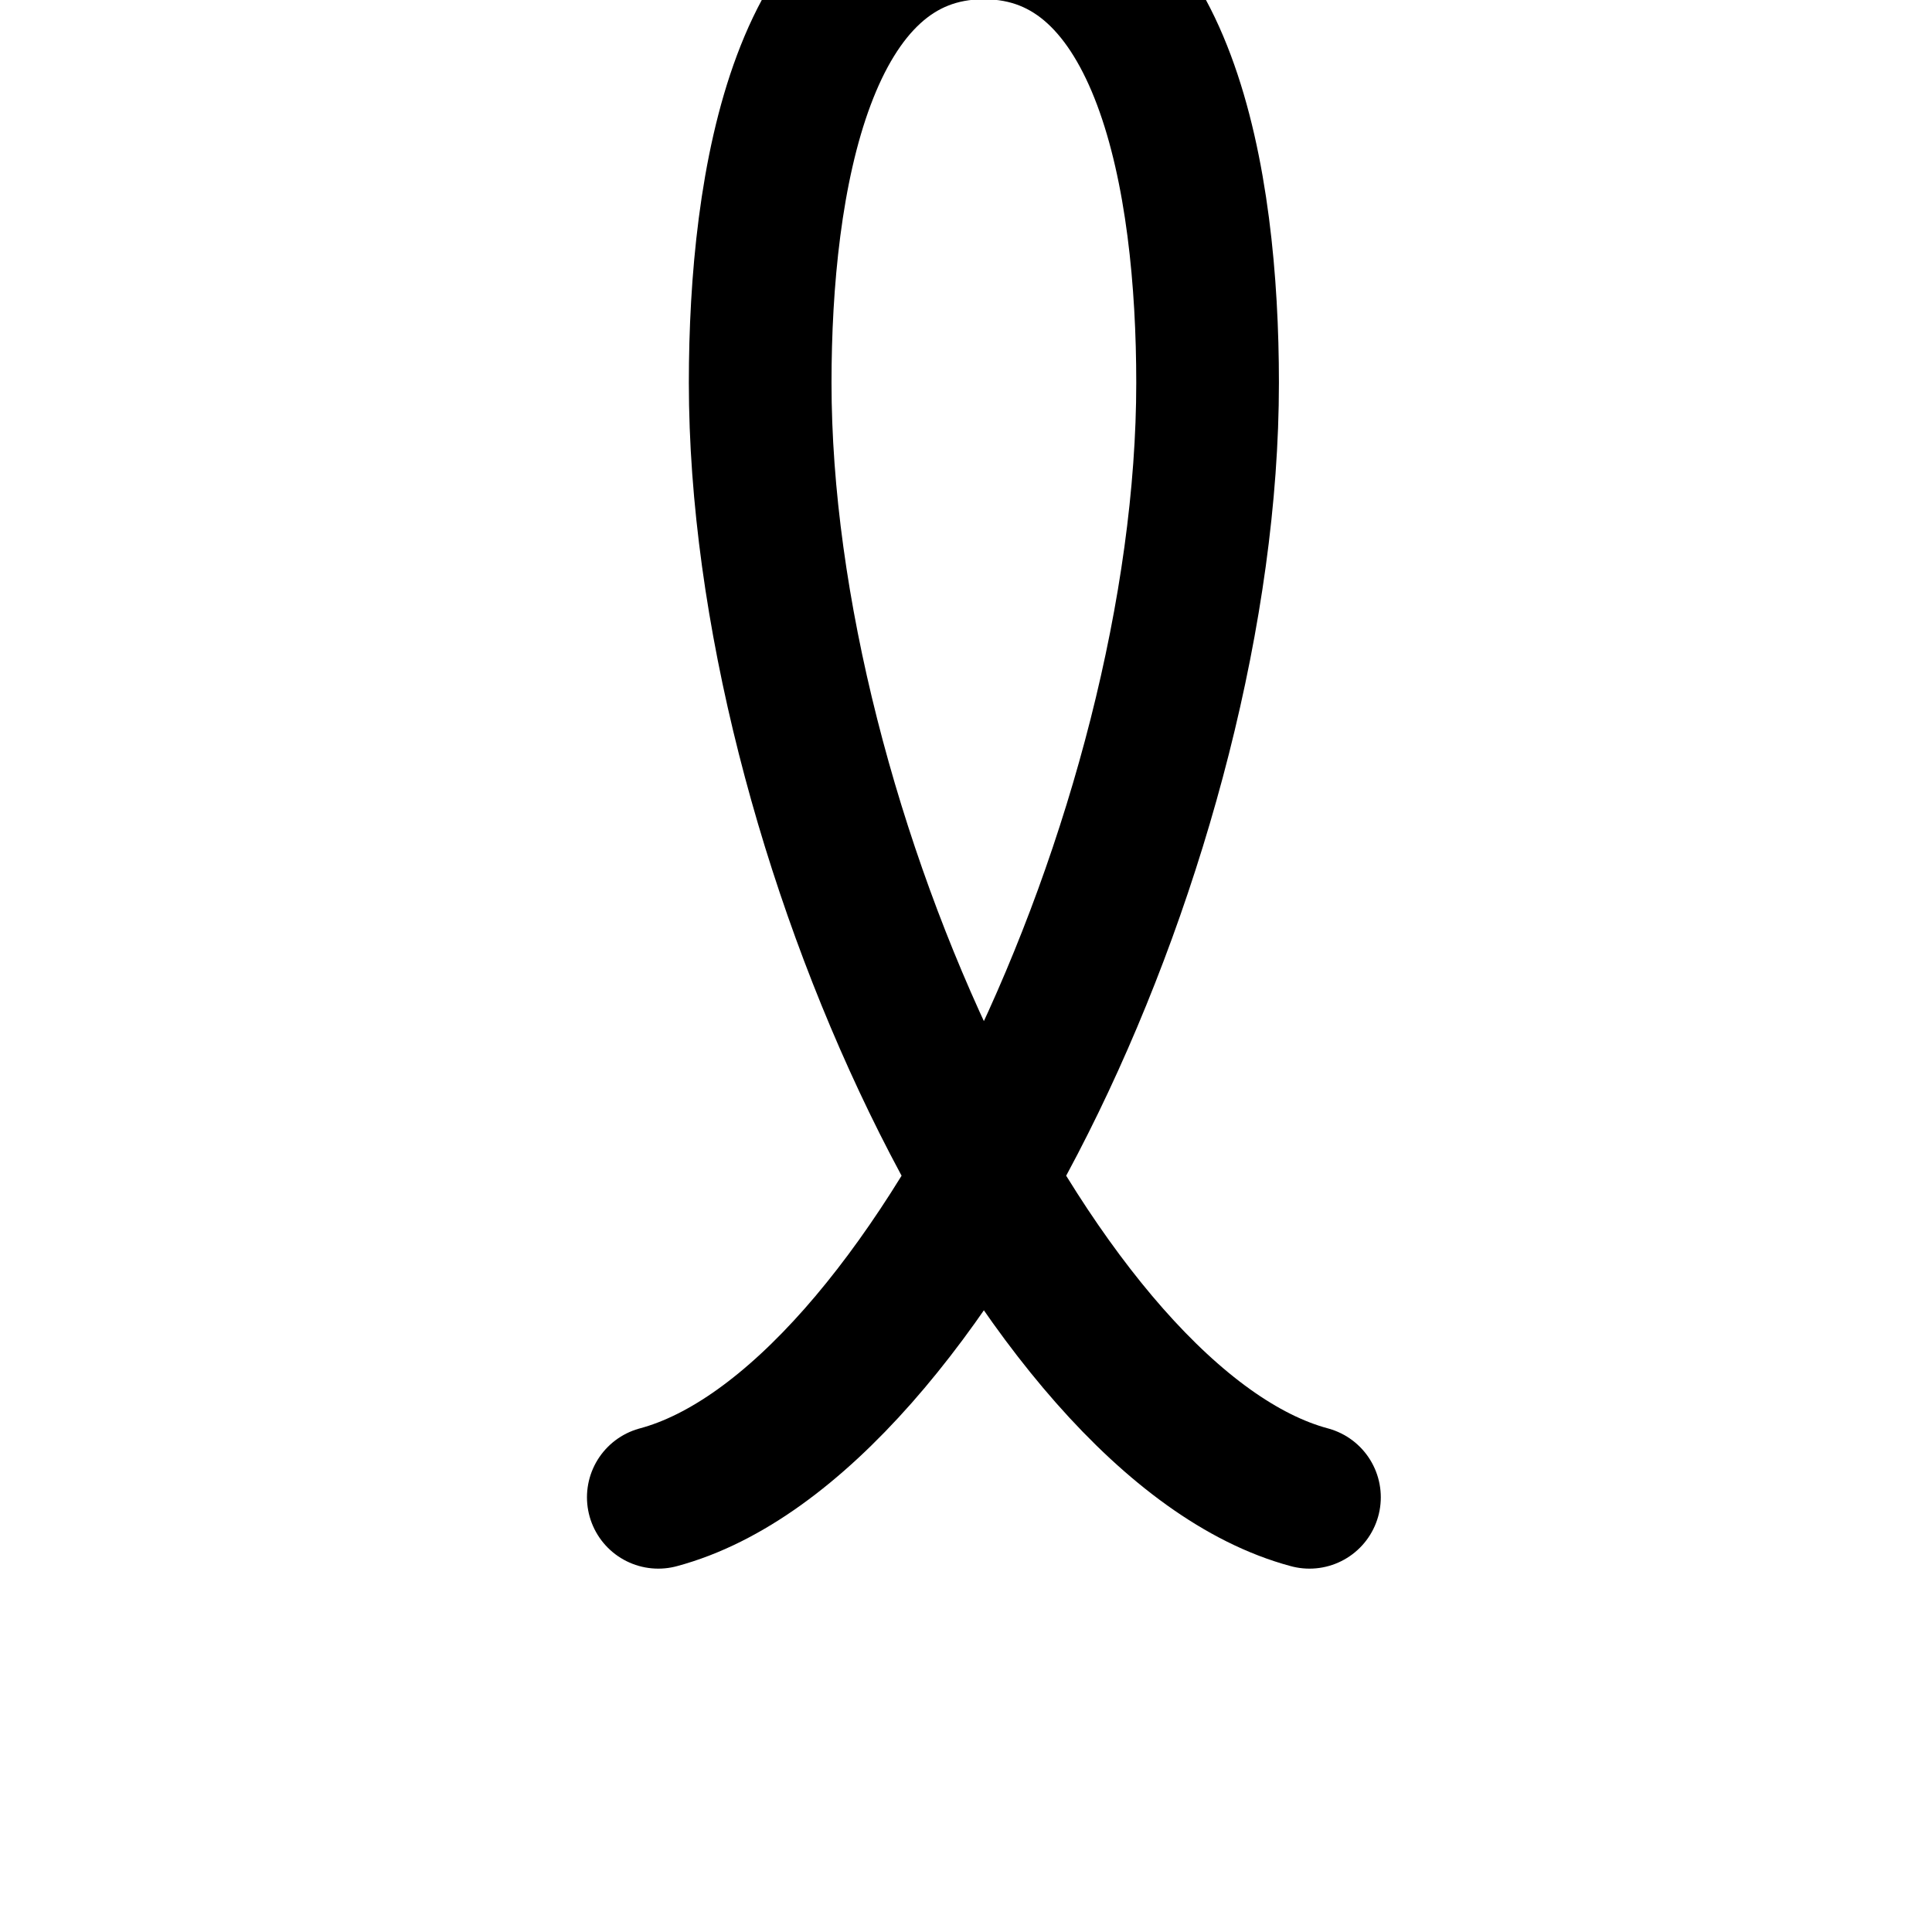
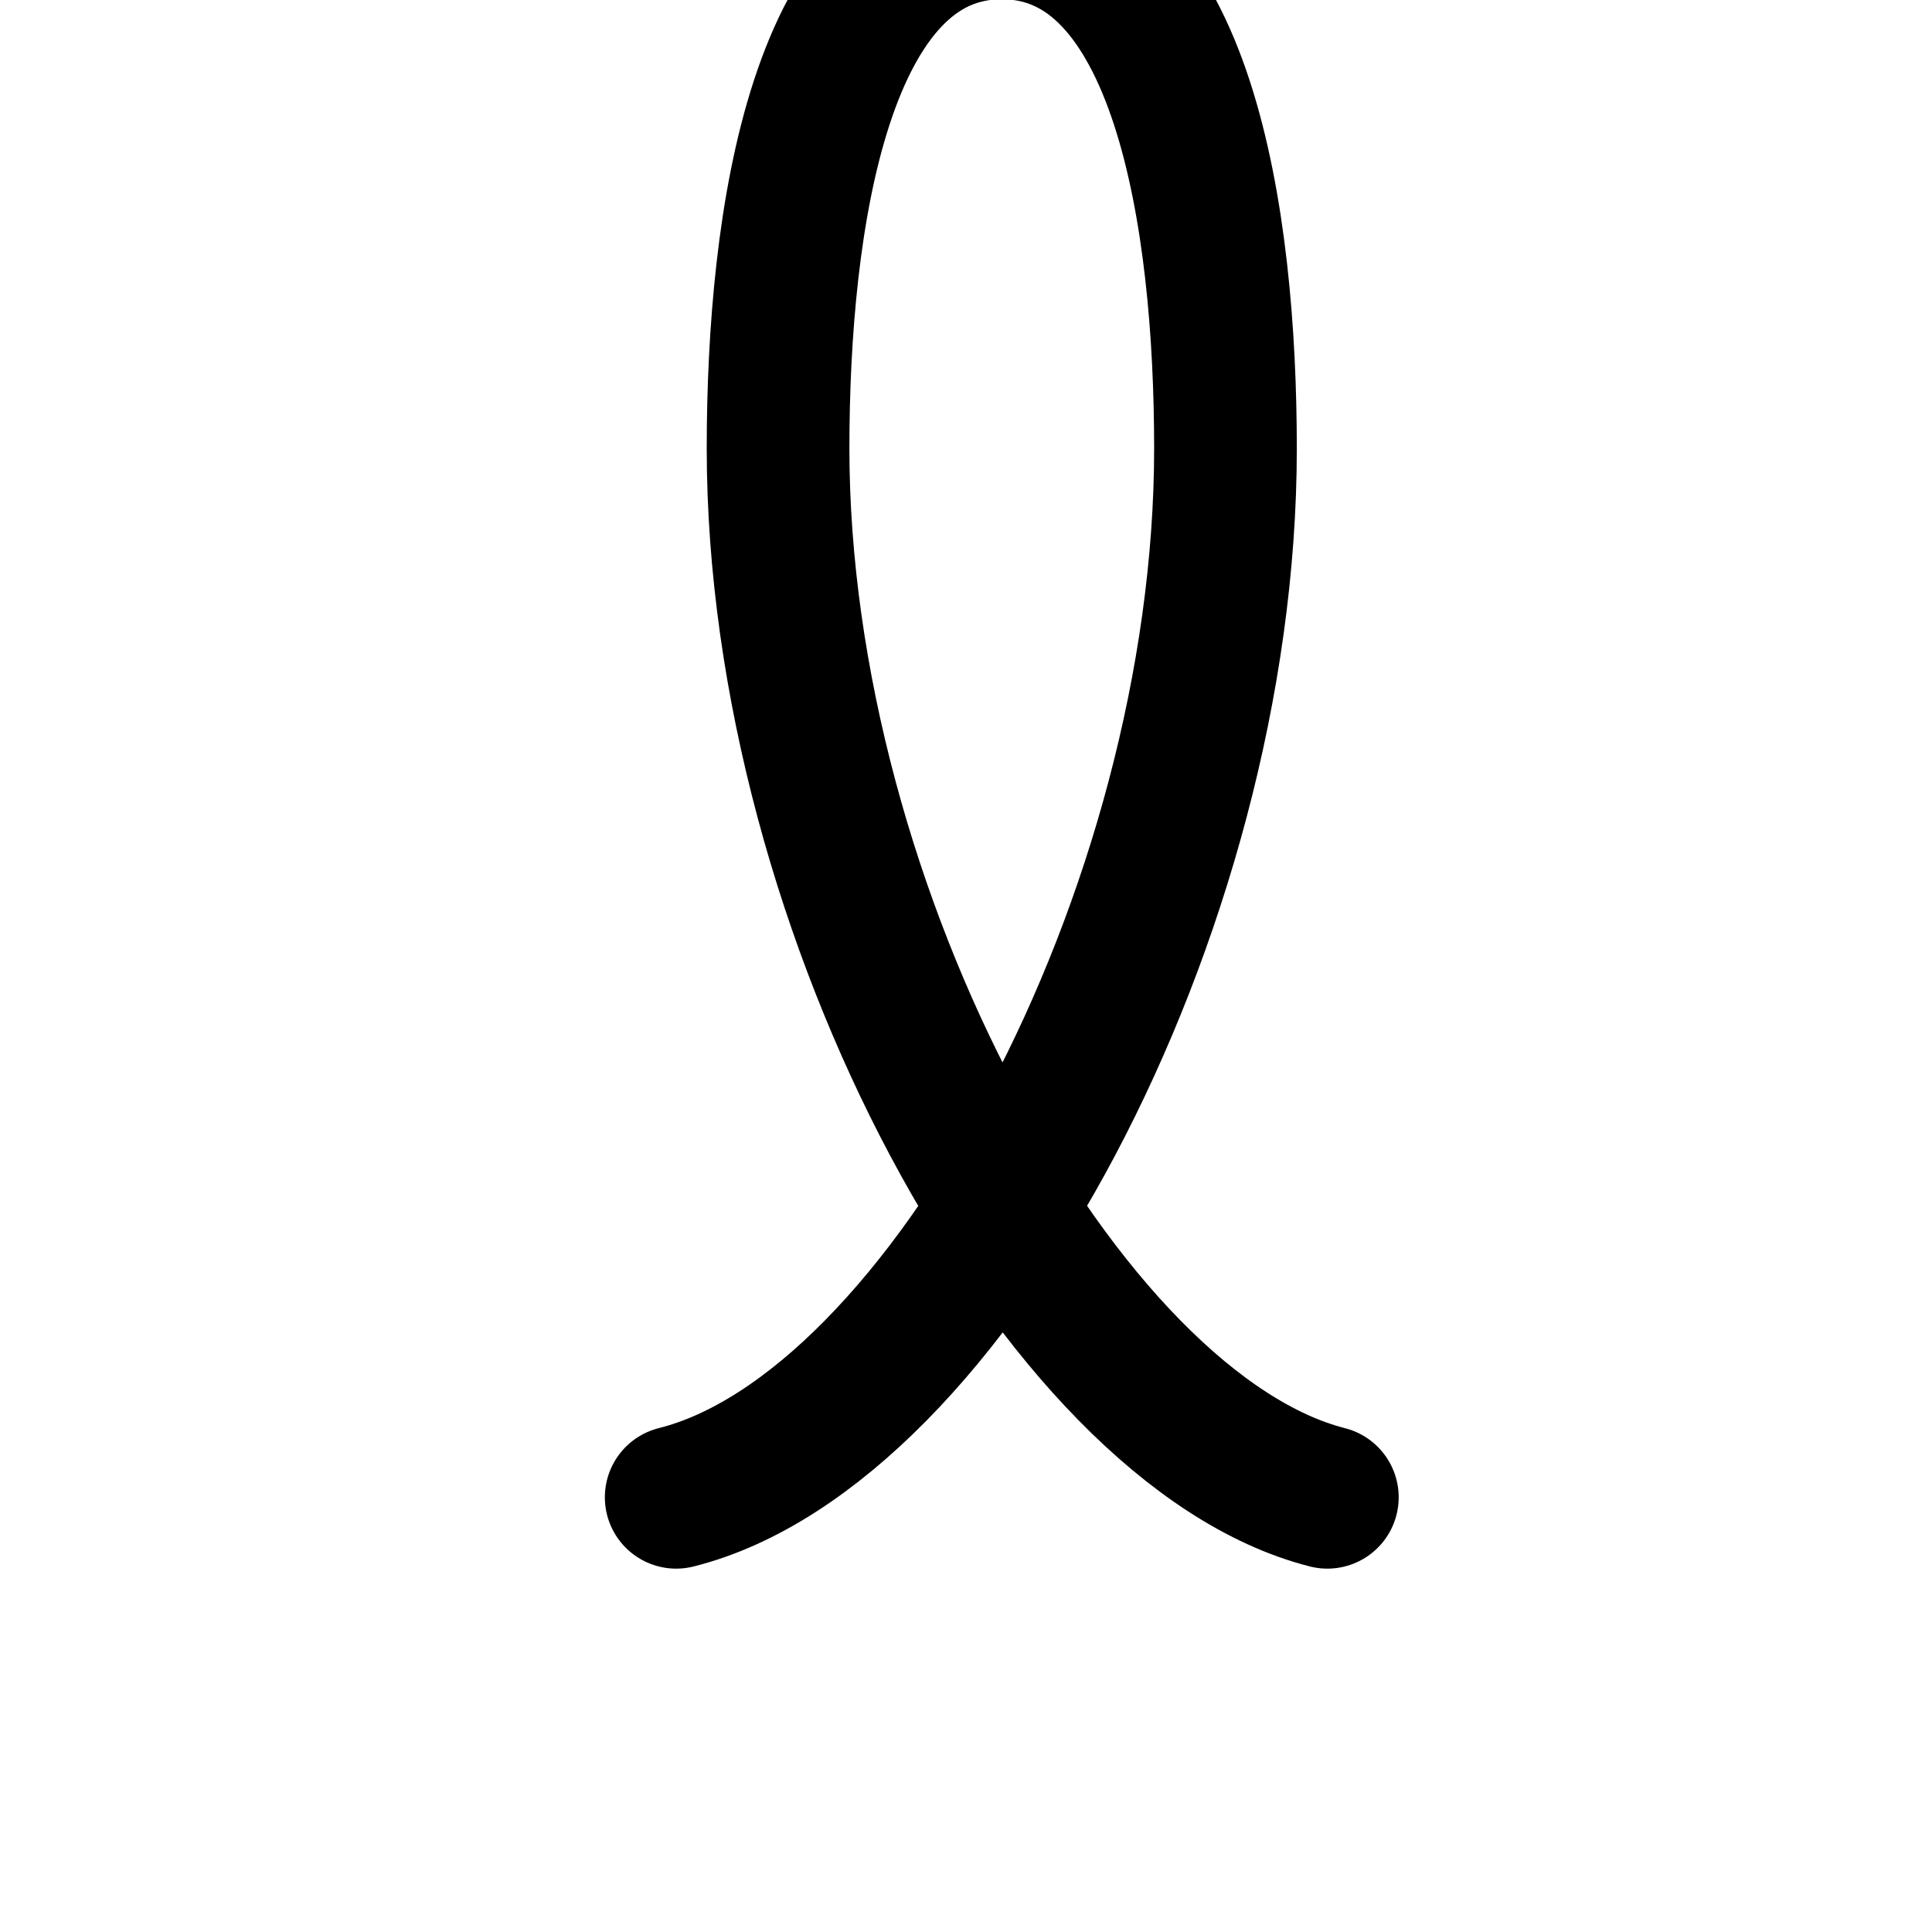
<svg xmlns="http://www.w3.org/2000/svg" version="1.1" viewBox="-10 0 1000 1000" id="svg2" width="1000" height="1000">
  <defs id="defs10" />
  <g id="g4720" transform="matrix(1.0663,0,0,-1.0663,68.33568,1499.684)" style="opacity:0.451" />
  <g transform="matrix(1,0,0,-1,0,1418)" id="g4" />
  <g id="g4720-4" transform="matrix(1.0663,0,0,-1.0663,136.9952,1604.197)" style="opacity:0.451" />
  <g transform="matrix(1,0,0,-1,68.65956,1522.513)" id="g4-5" />
-   <path style="fill:none;fill-rule:evenodd;stroke:#000000;stroke-width:73.846;stroke-linecap:round;stroke-linejoin:round;stroke-miterlimit:4;stroke-dasharray:none;stroke-opacity:1" d="m 330.736,775 c 139.842,-37.471 284.309,-344.12 284.309,-576.923 0,-103.885 -21.65,-235.384 -115.789,-235.384 -94.139,0 -115.789,131.499 -115.789,235.384 0,232.803 144.467,539.452 284.309,576.923" id="path4732" />
+   <path style="fill:none;fill-rule:evenodd;stroke:#000000;stroke-width:73.846;stroke-linecap:round;stroke-linejoin:round;stroke-miterlimit:4;stroke-dasharray:none;stroke-opacity:1" d="M 339.993,775 C 479.632,740 624.302,473.204 624.302,232.078 624.302,114 602.652,-37.307 508.513,-37.307 c -94.139,0 -115.789,151.307 -115.789,269.384 0,241.127 146.907,507.922 284.309,542.923" id="path4732-13" />
</svg>
